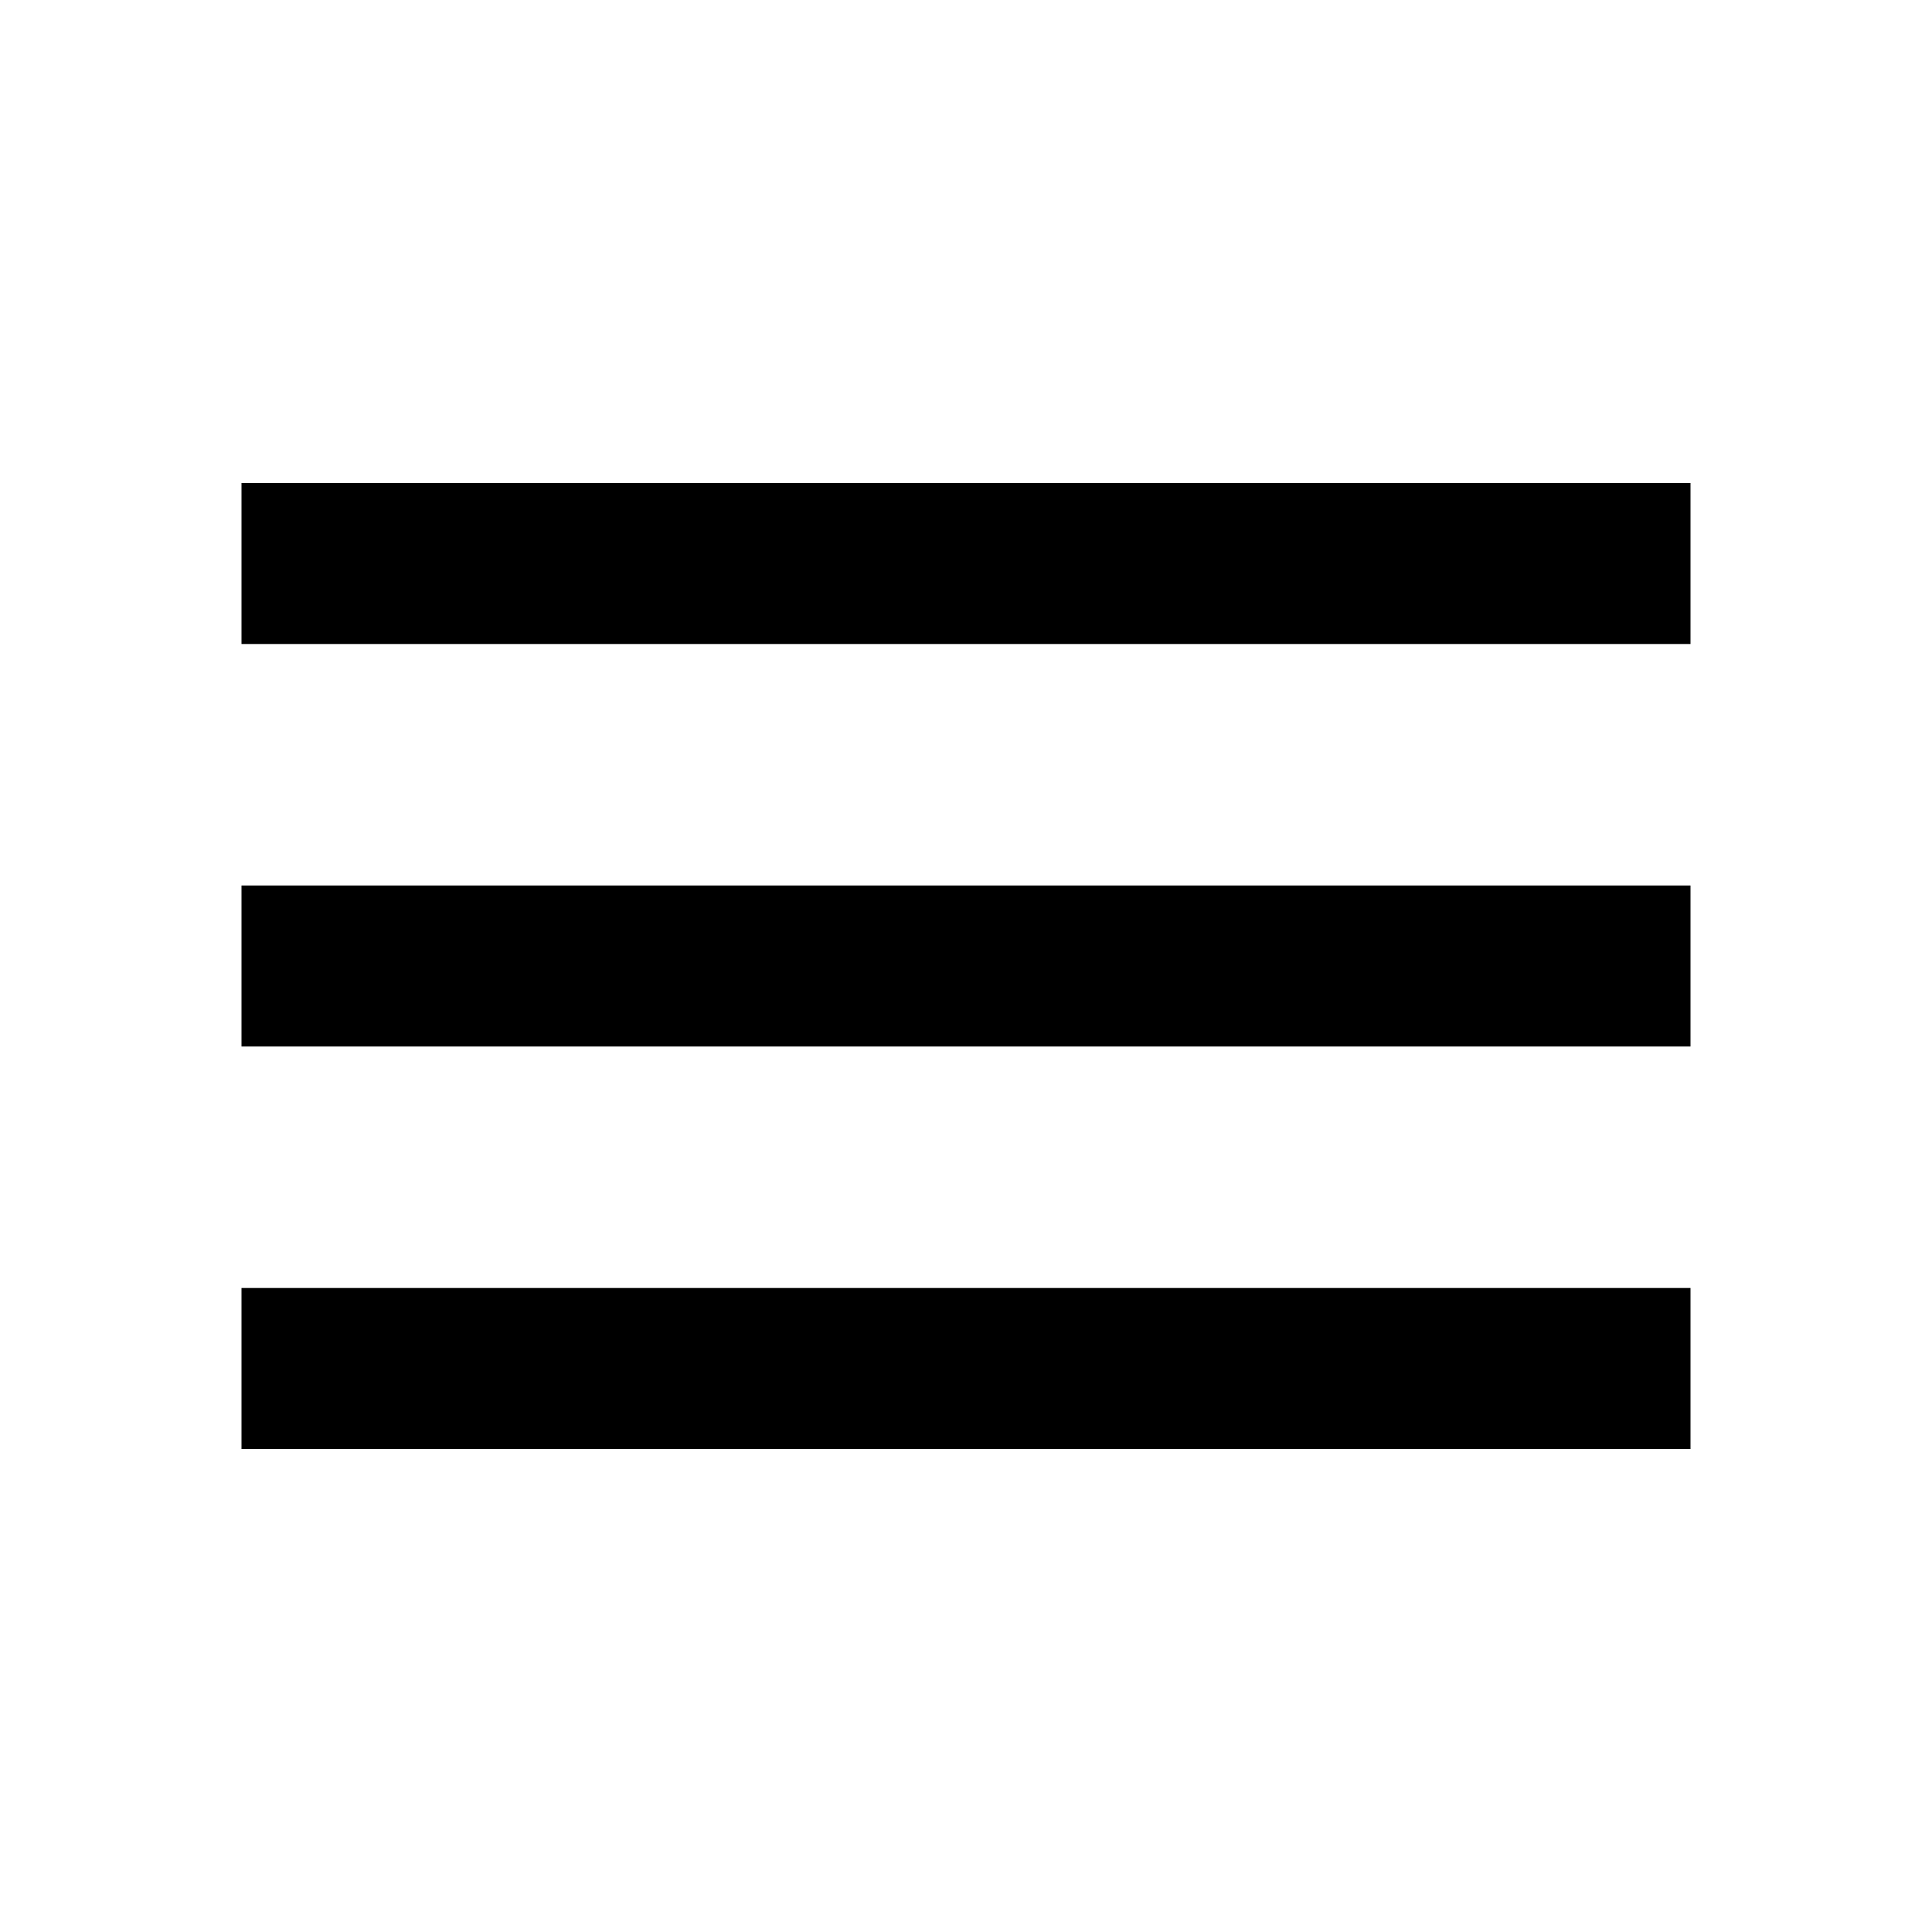
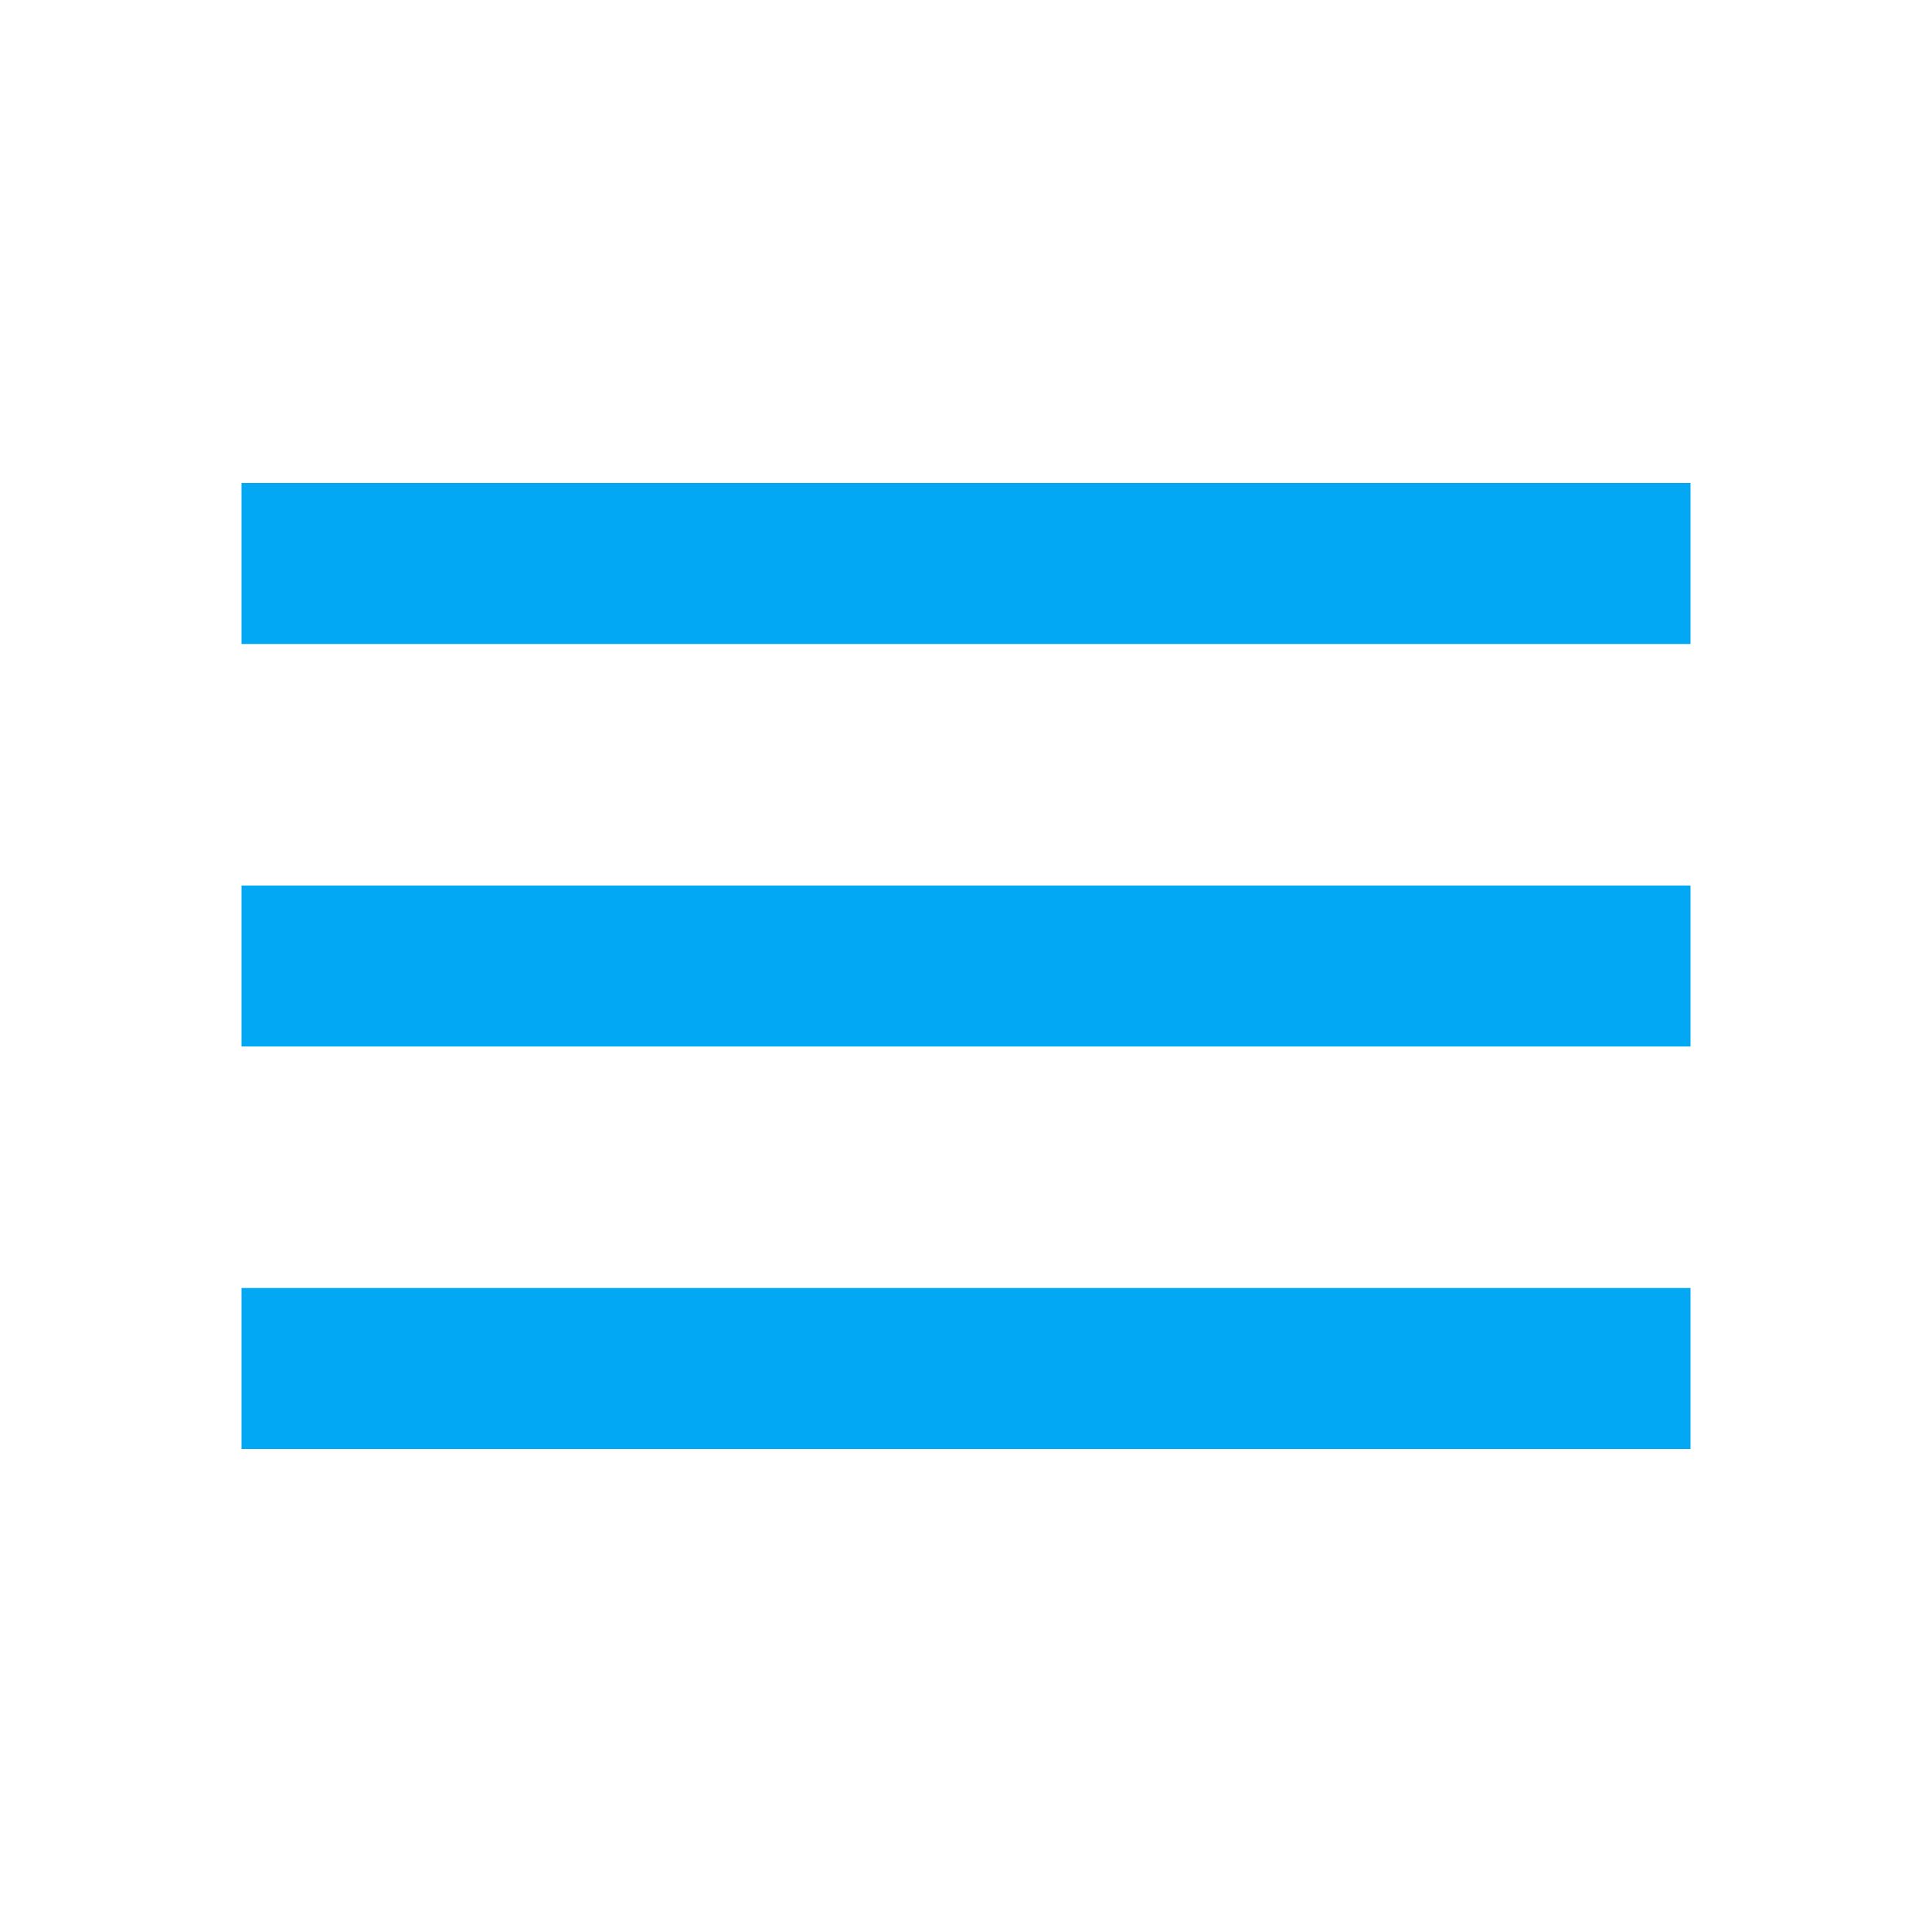
- <svg xmlns="http://www.w3.org/2000/svg" fill="#000000" height="18" viewBox="0 0 24 24" width="18">
+ <svg xmlns="http://www.w3.org/2000/svg" fill="rgb(2, 168, 243)" height="18" viewBox="0 0 24 24" width="18">
  <path d="M0 0h24v24H0z" fill="none" />
  <path d="M3 18h18v-2H3v2zm0-5h18v-2H3v2zm0-7v2h18V6H3z" />
</svg>
